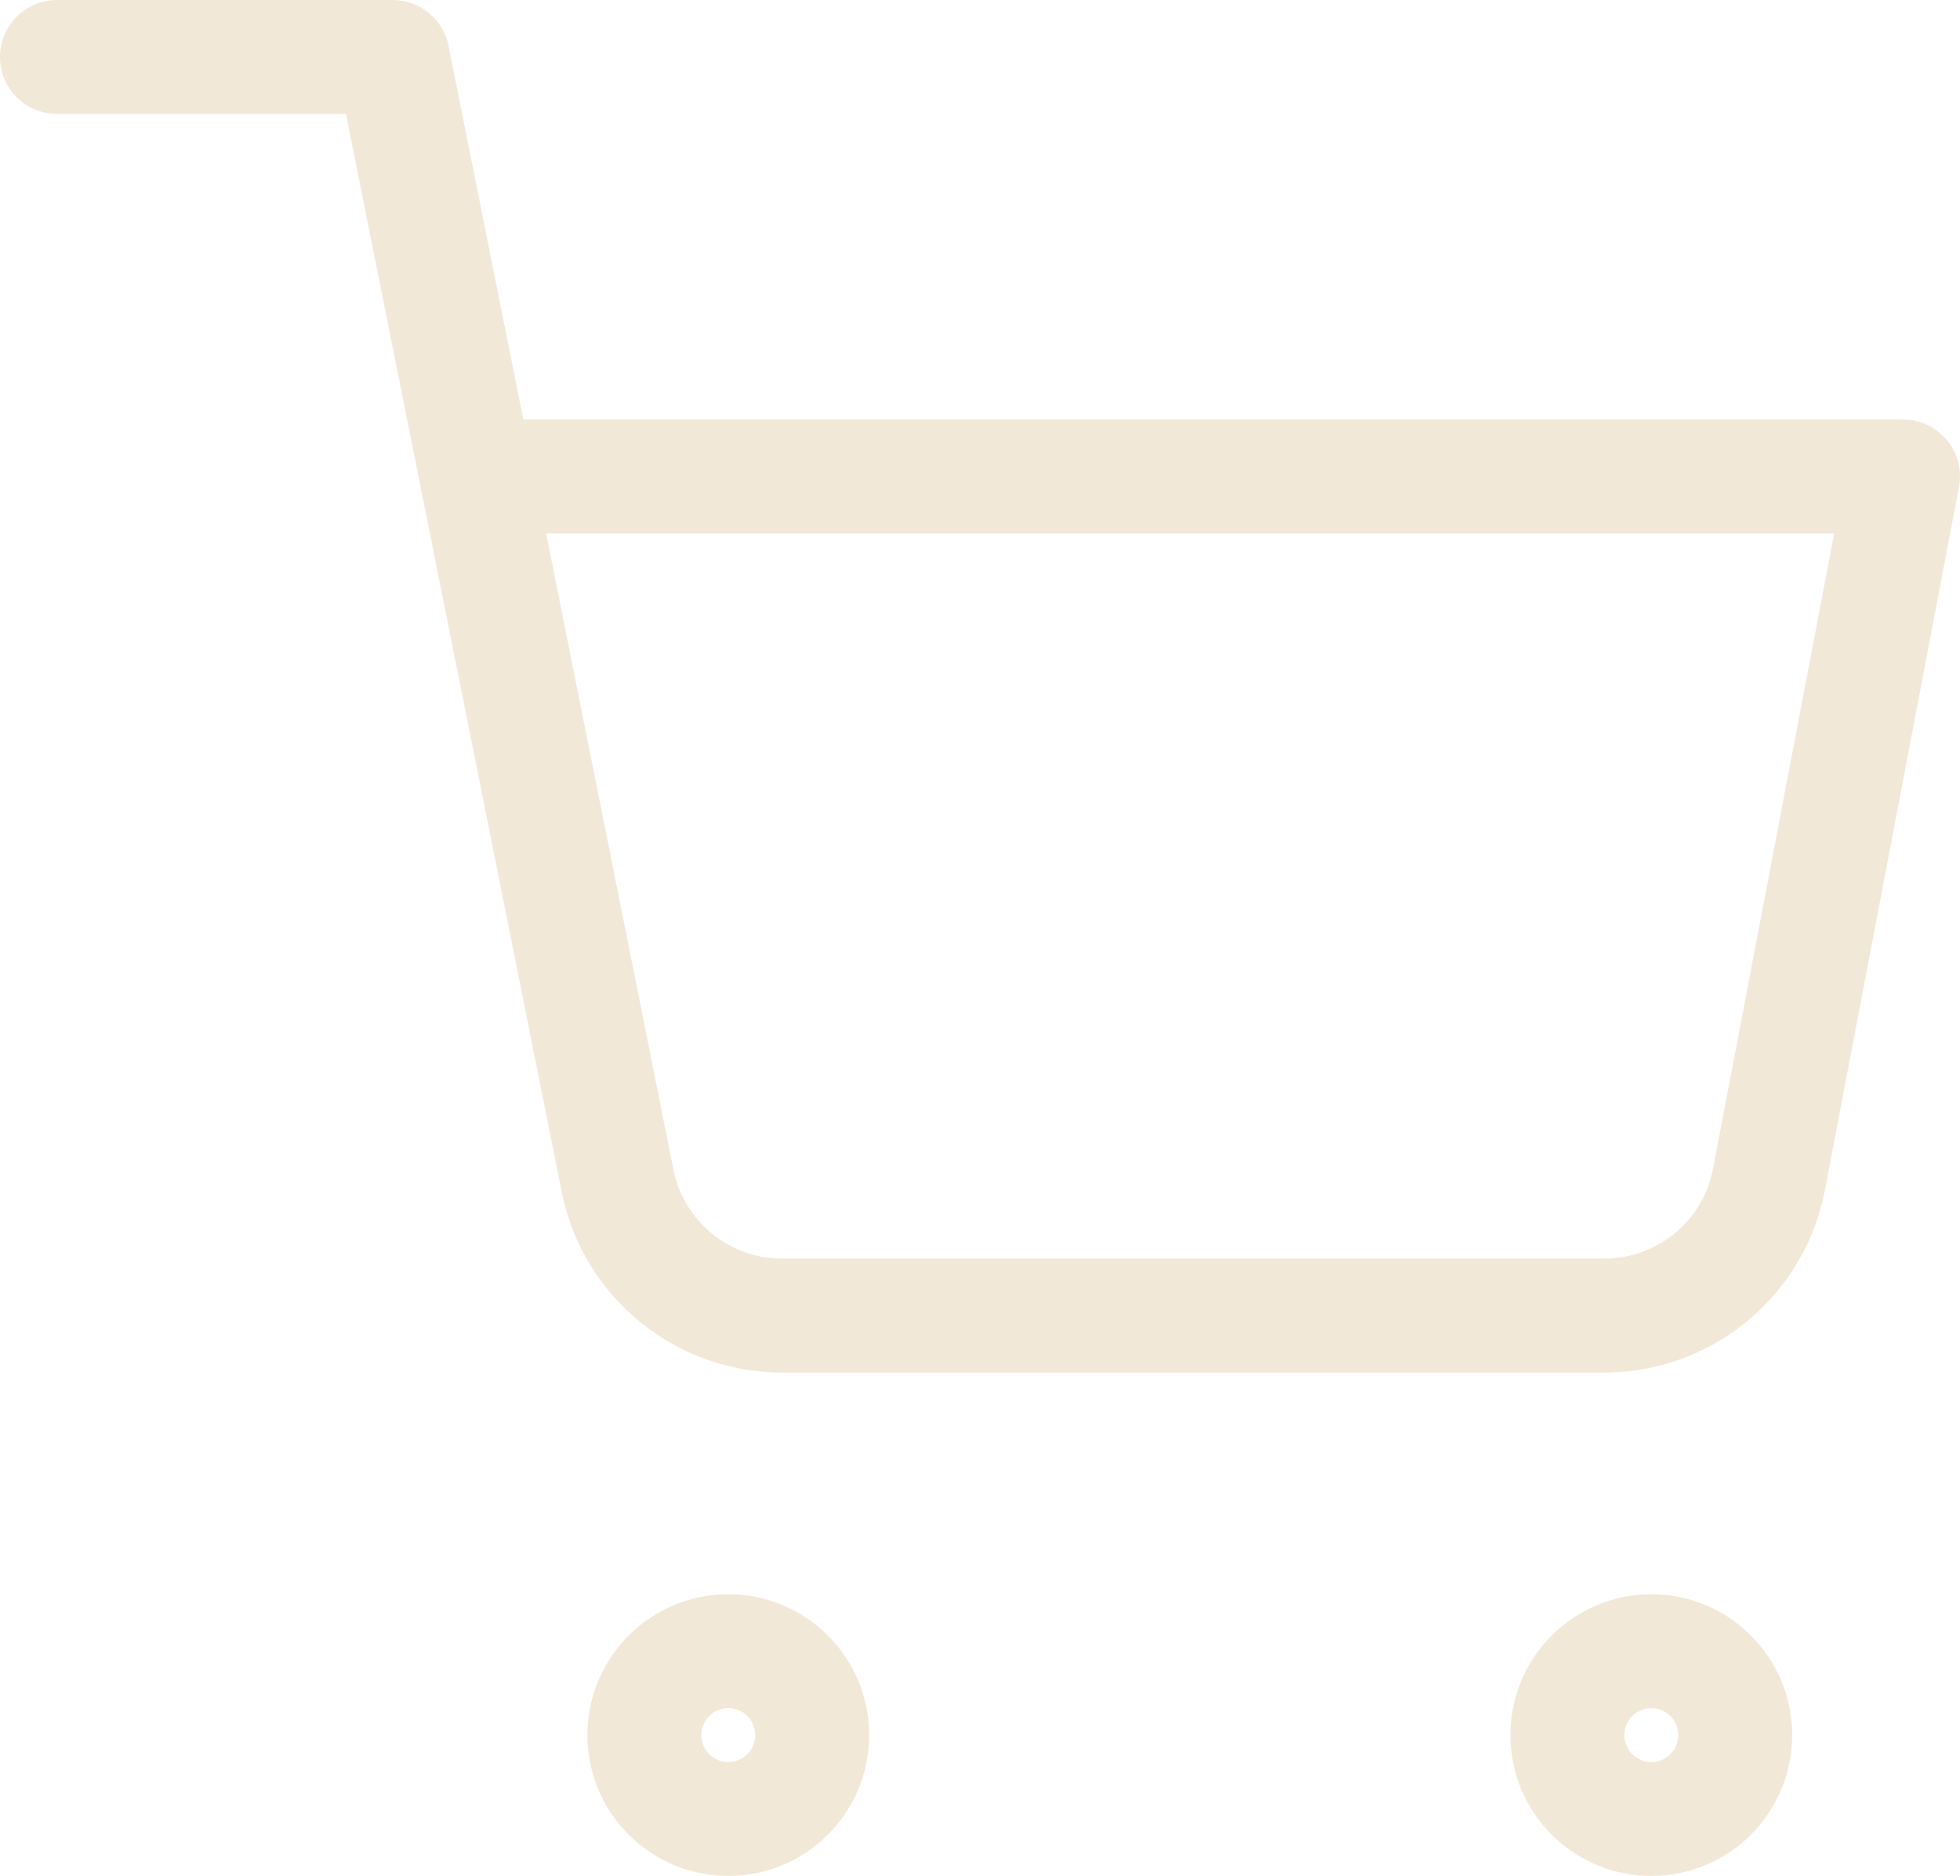
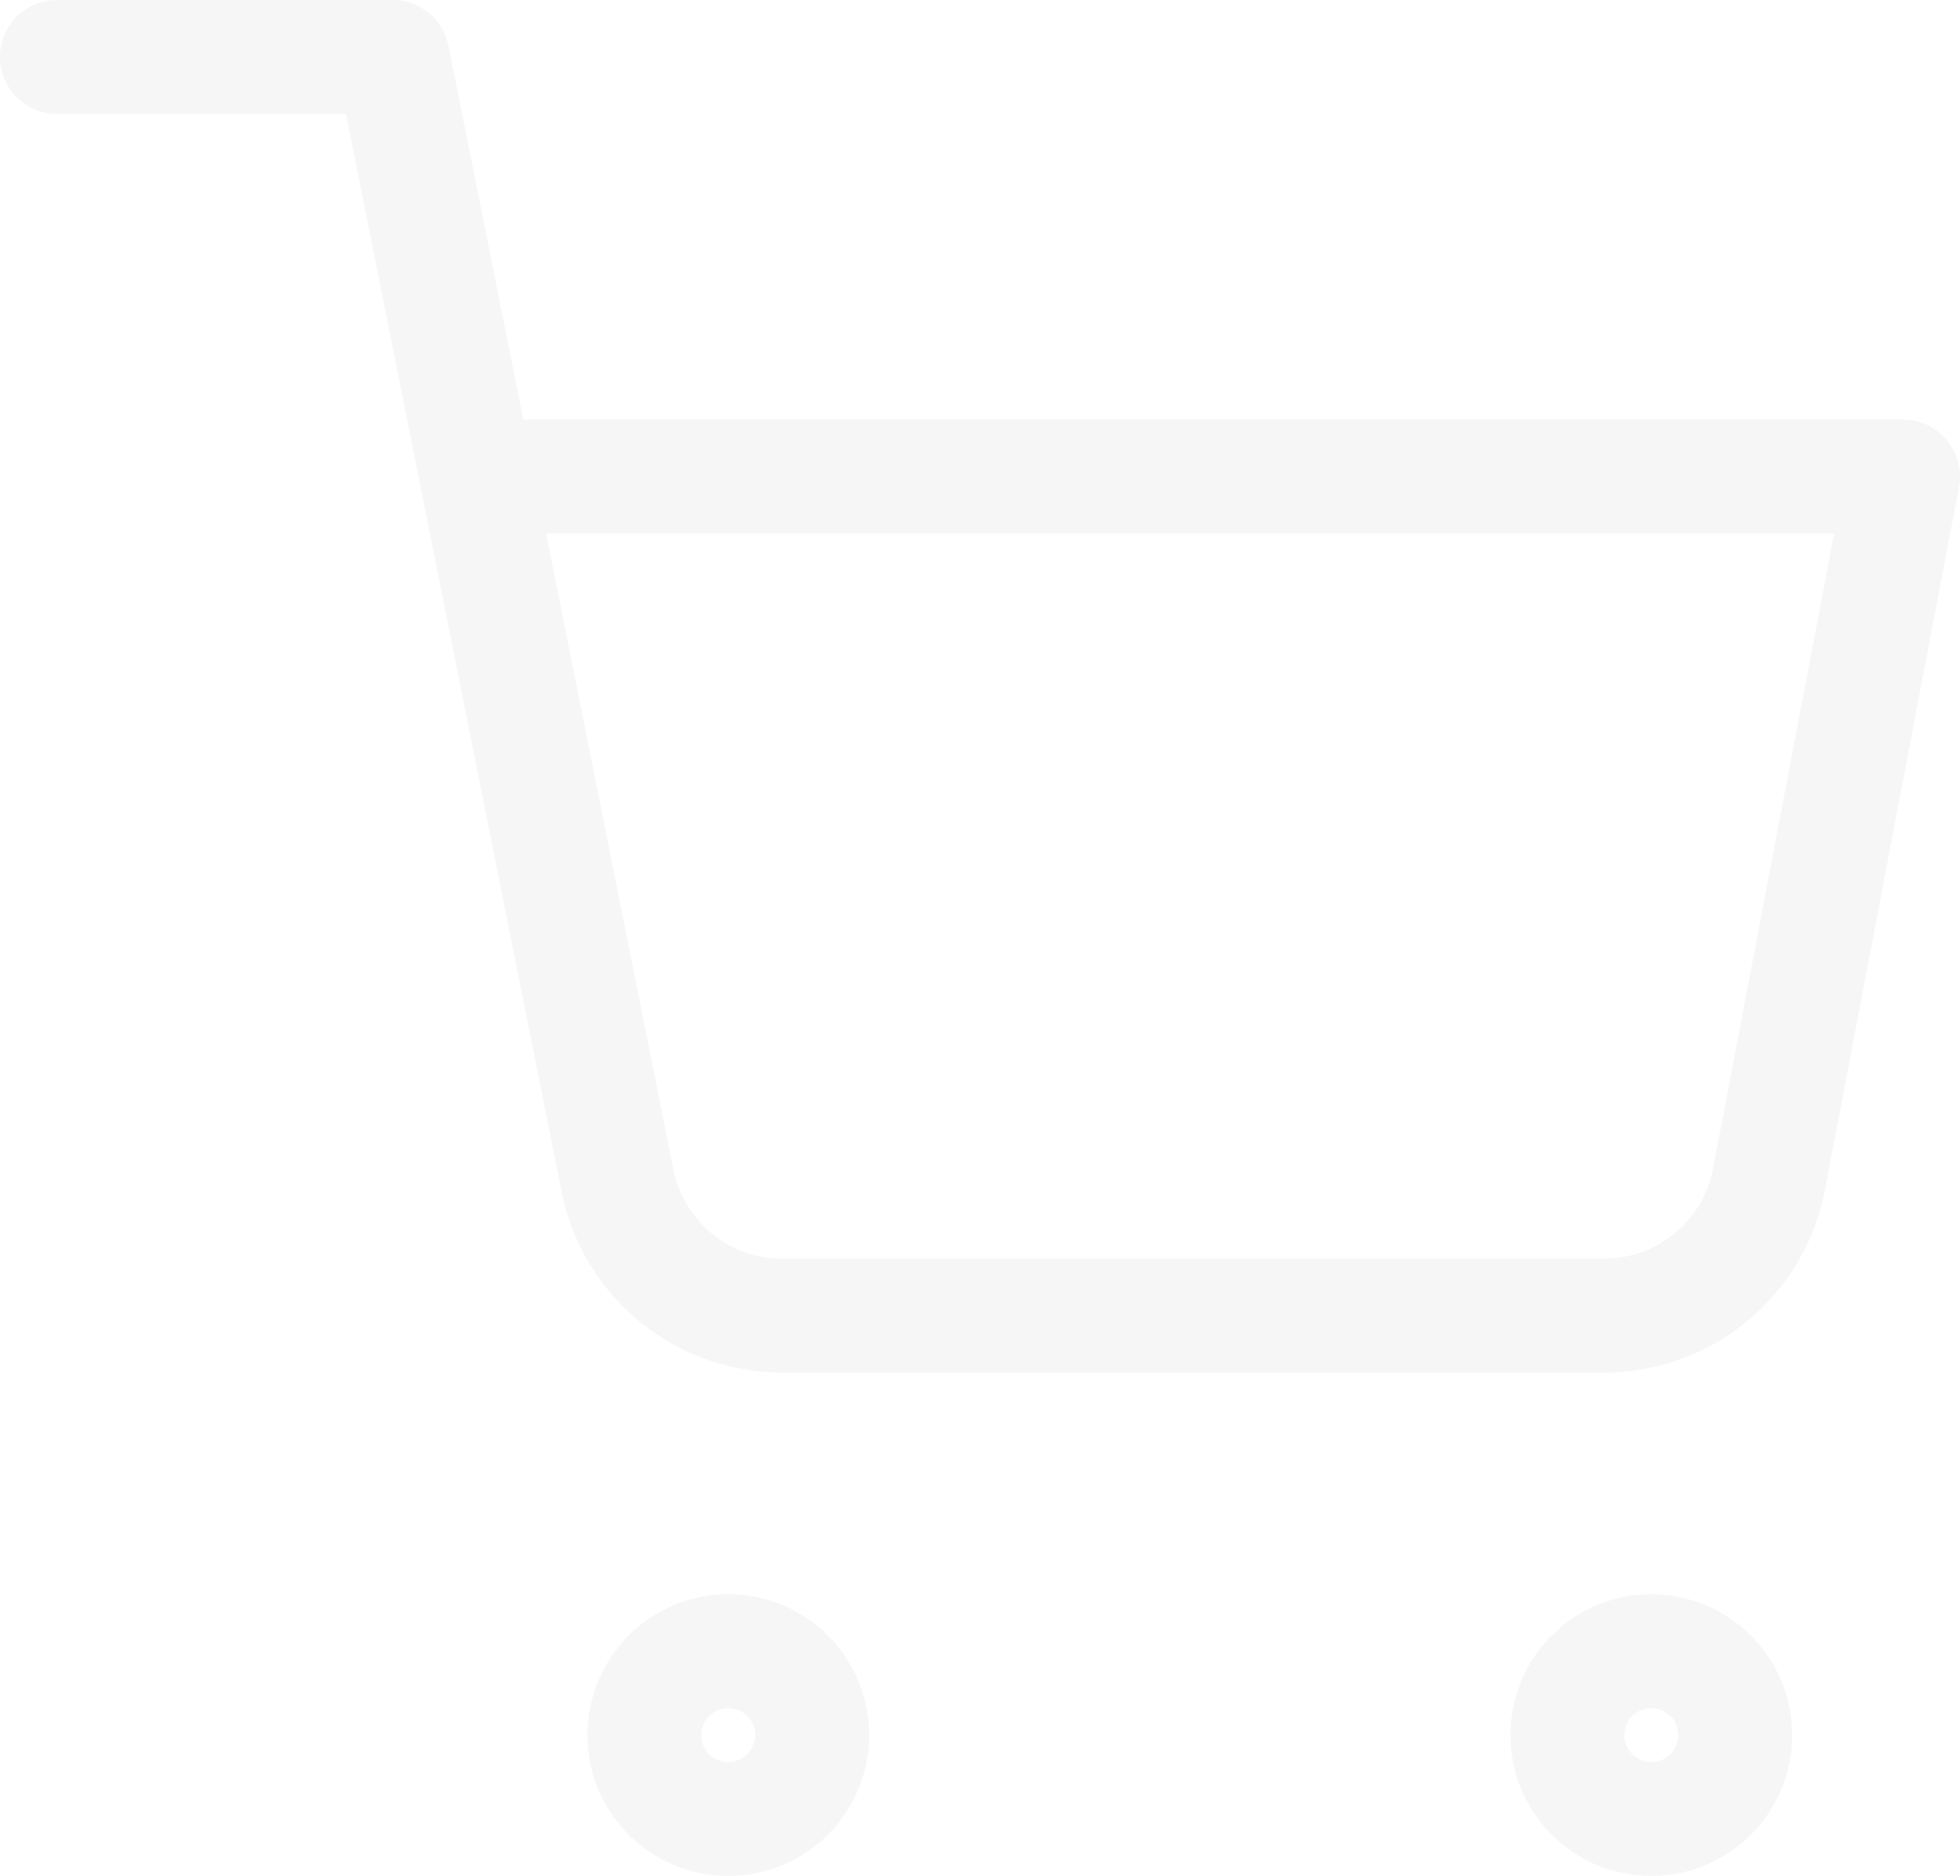
<svg xmlns="http://www.w3.org/2000/svg" id="Icon_feather-shopping-cart" data-name="Icon feather-shopping-cart" width="51.607" height="49.398" viewBox="0 0 51.607 49.398">
-   <path id="Trazado_1" data-name="Trazado 1" d="M16.419,32.209A2.209,2.209,0,1,1,14.209,30,2.209,2.209,0,0,1,16.419,32.209Z" transform="translate(4.966 13.479)" fill="none" stroke="#f2e8d8" stroke-linecap="round" stroke-linejoin="round" stroke-width="3" />
-   <path id="Trazado_2" data-name="Trazado 2" d="M32.919,32.209A2.209,2.209,0,1,1,30.709,30,2.209,2.209,0,0,1,32.919,32.209Z" transform="translate(12.769 13.479)" fill="none" stroke="#f2e8d8" stroke-linecap="round" stroke-linejoin="round" stroke-width="3" />
-   <path id="Trazado_3" data-name="Trazado 3" d="M1.5,1.5h8.838l5.921,29.584a4.419,4.419,0,0,0,4.419,3.557H42.153a4.419,4.419,0,0,0,4.419-3.557l3.535-18.537H12.547" fill="none" stroke="#f2e8d8" stroke-linecap="round" stroke-linejoin="round" stroke-width="3" />
+   <path id="Trazado_1" data-name="Trazado 1" d="M16.419,32.209A2.209,2.209,0,1,1,14.209,30,2.209,2.209,0,0,1,16.419,32.209Z" transform="translate(4.966 13.479)" fill="none" stroke="#f6f6f6" stroke-linecap="round" stroke-linejoin="round" stroke-width="3" />
+   <path id="Trazado_2" data-name="Trazado 2" d="M32.919,32.209A2.209,2.209,0,1,1,30.709,30,2.209,2.209,0,0,1,32.919,32.209Z" transform="translate(12.769 13.479)" fill="none" stroke="#f6f6f6" stroke-linecap="round" stroke-linejoin="round" stroke-width="3" />
+   <path id="Trazado_3" data-name="Trazado 3" d="M1.5,1.5h8.838l5.921,29.584a4.419,4.419,0,0,0,4.419,3.557H42.153a4.419,4.419,0,0,0,4.419-3.557l3.535-18.537H12.547" fill="none" stroke="#f6f6f6" stroke-linecap="round" stroke-linejoin="round" stroke-width="3" />
</svg>
